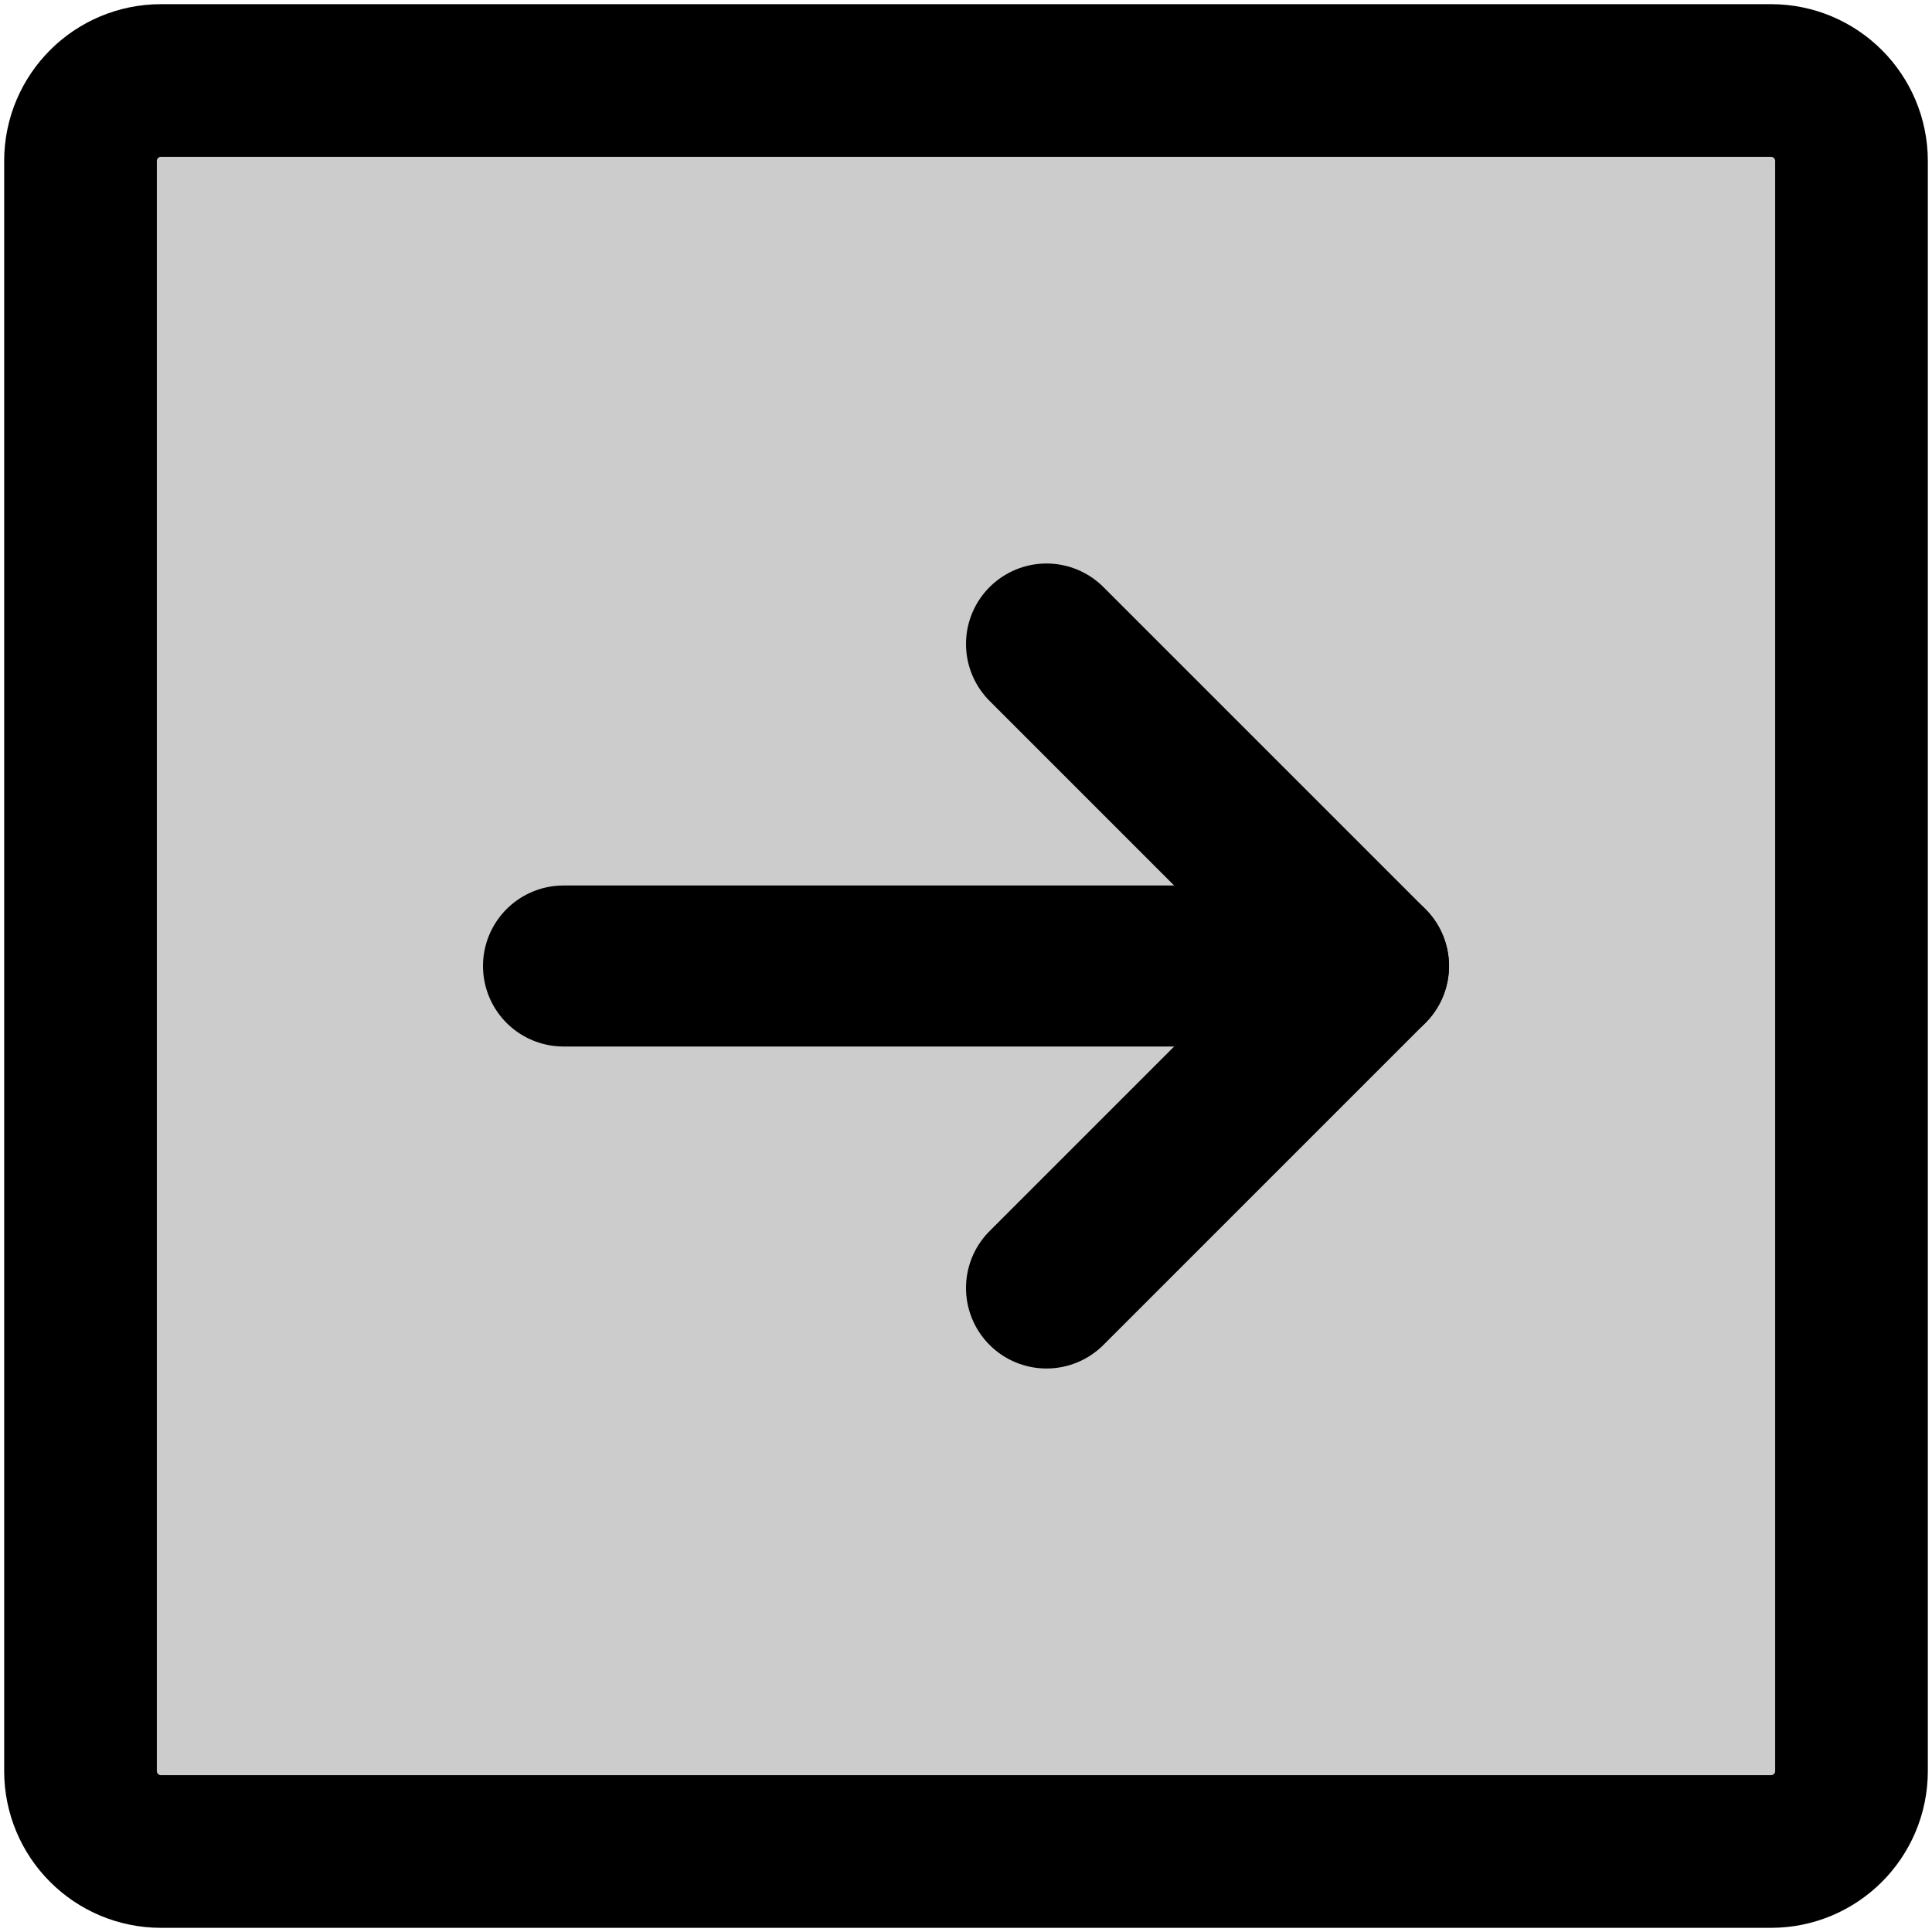
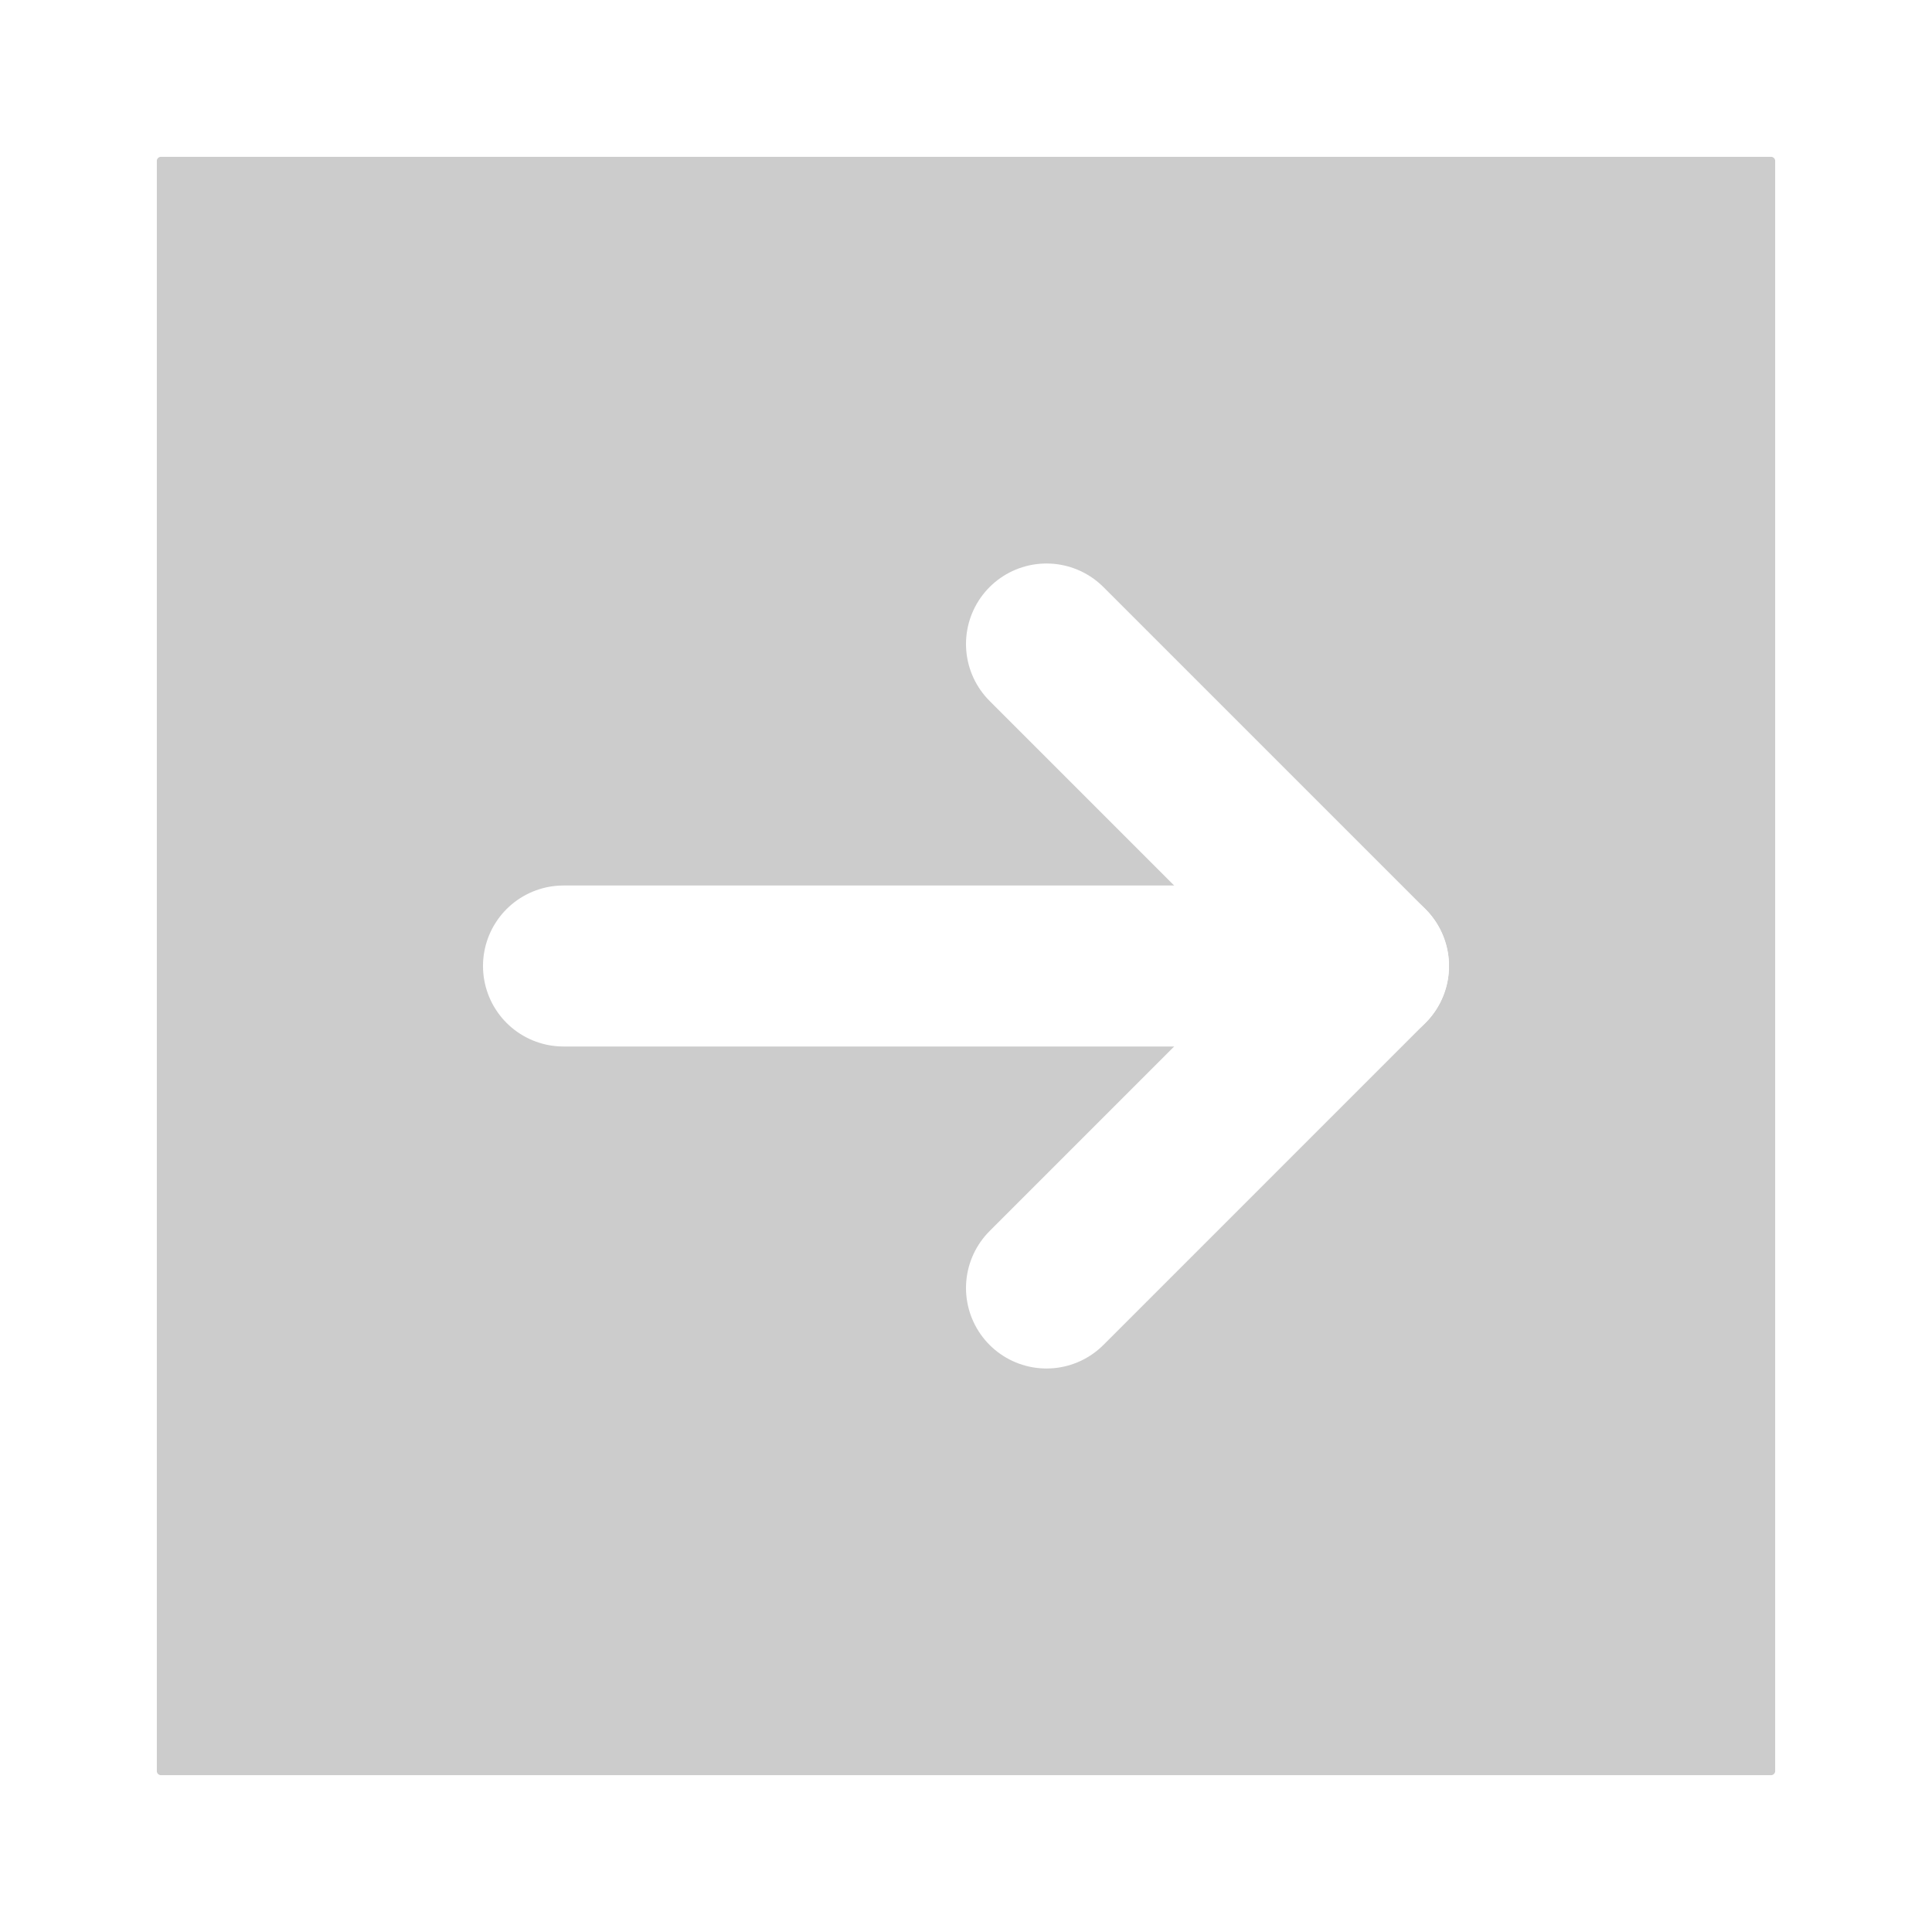
<svg xmlns="http://www.w3.org/2000/svg" width="6" height="6" viewBox="0 0 60 60">
-   <g transform="matrix(0.3125, 0, 0, 0.3125, -10, -10)">
+   <g style="color:white" transform="matrix(0.3125, 0, 0, 0.3125, -10, -10)">
    <rect x="40" y="40" width="176" height="176" rx="8" transform="matrix(0, 1, -1, 0, 256, 0)" opacity="0.2" />
    <rect x="40" y="40" width="176" height="176" rx="8" transform="matrix(0, 1, -1, 0, 256, 0)" fill="none" stroke="currentColor" stroke-linecap="round" stroke-linejoin="round" style="stroke-width: 15.172px;" />
    <line x1="88" y1="128" x2="168" y2="128" fill="none" stroke="currentColor" stroke-linecap="round" stroke-linejoin="round" stroke-width="16" />
    <polyline points="136 96 168 128 136 160" fill="none" stroke="currentColor" stroke-linecap="round" stroke-linejoin="round" stroke-width="16" />
  </g>
</svg>
